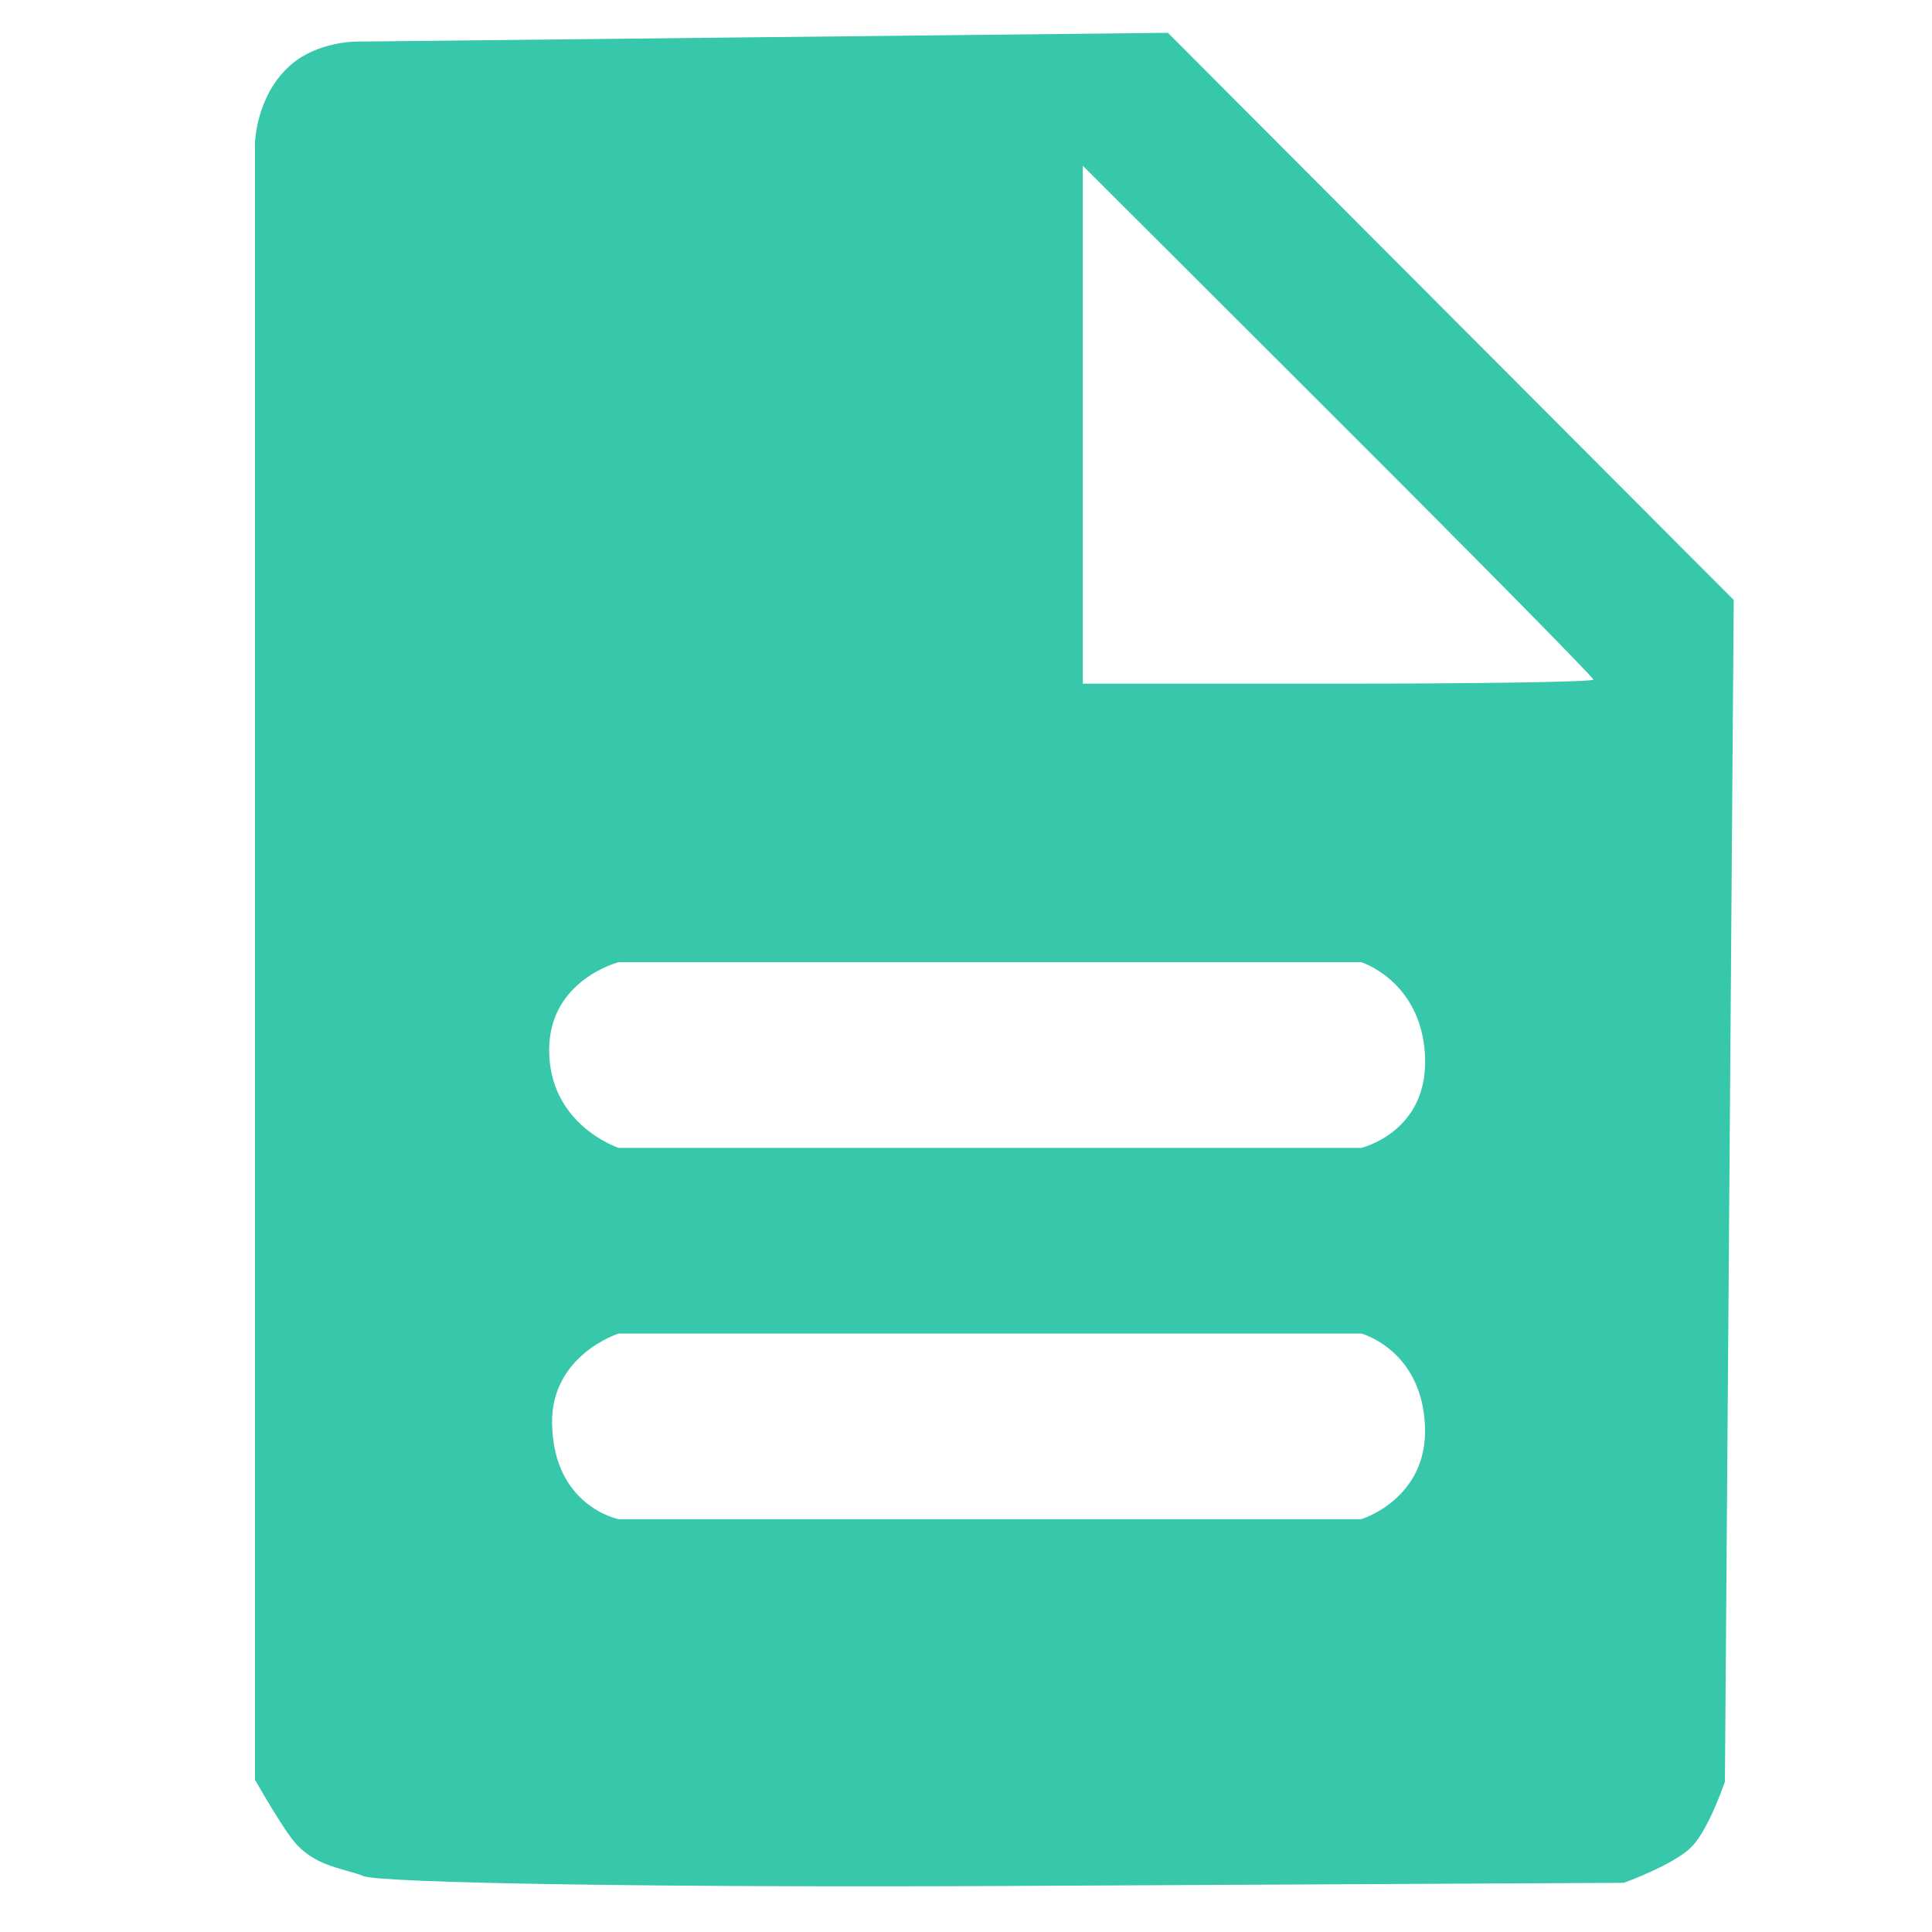
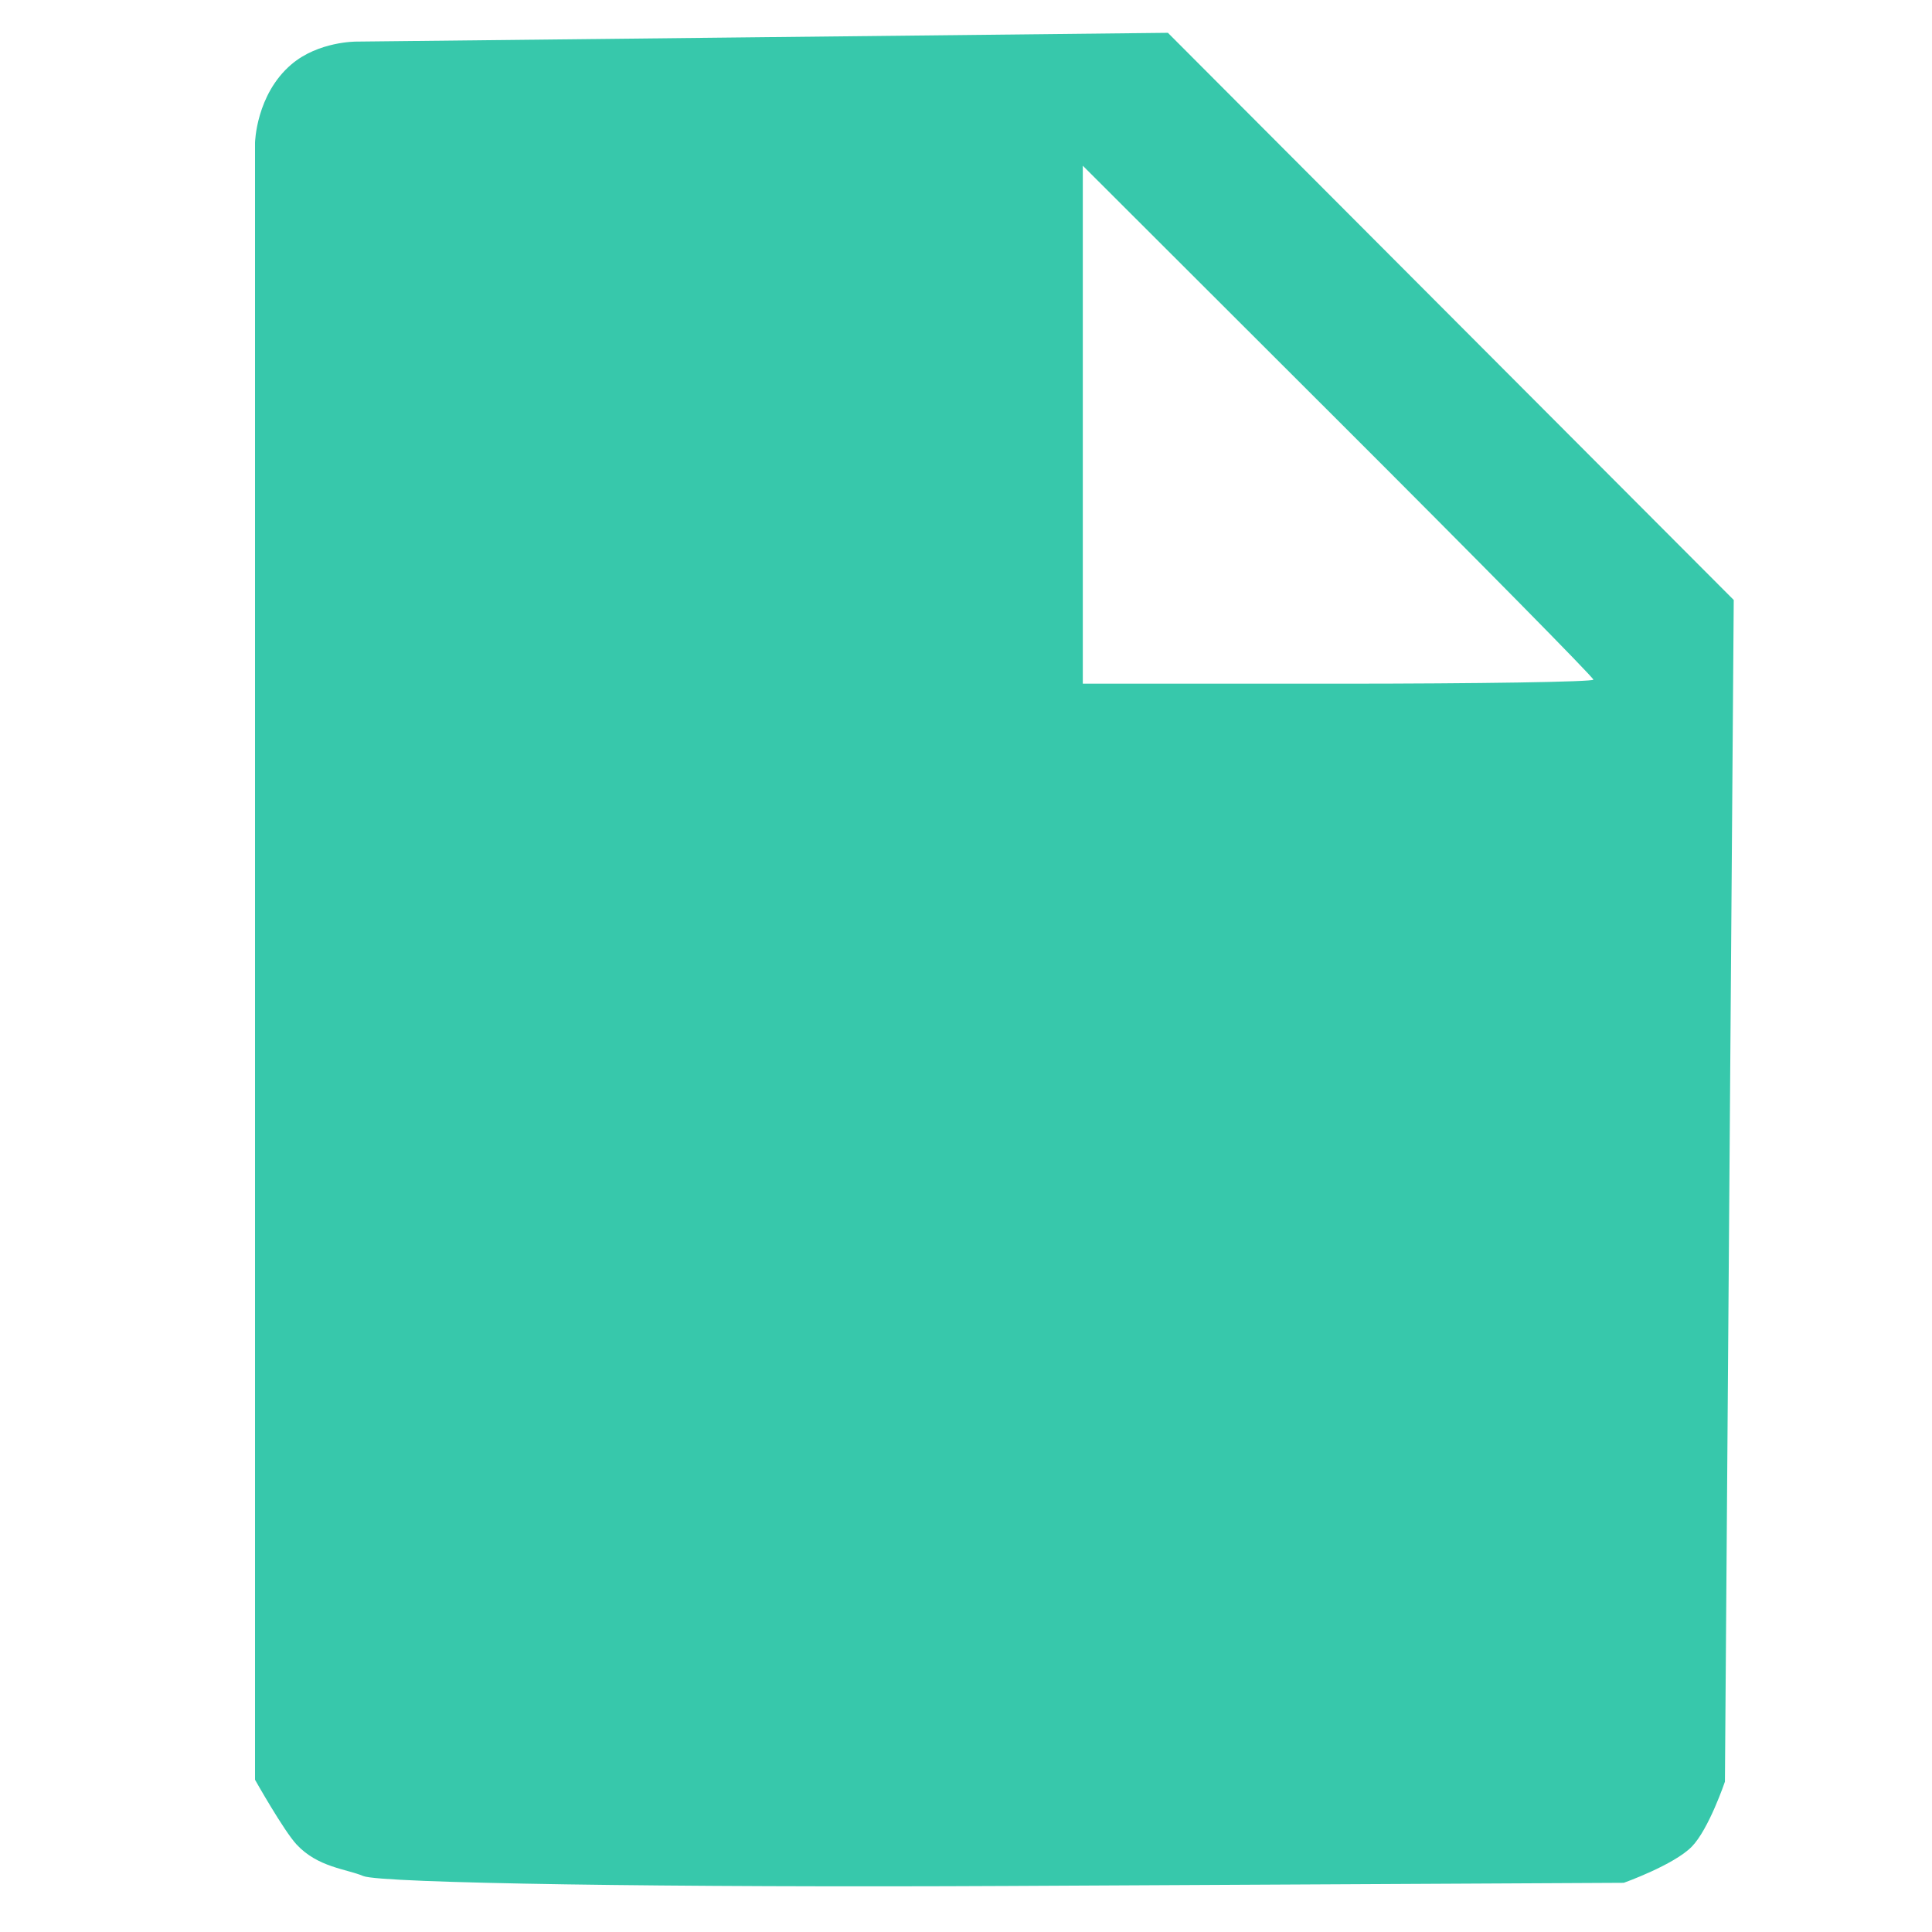
<svg xmlns="http://www.w3.org/2000/svg" version="1.1" id="svg2" width="192" height="192" viewBox="0 0 192 192">
  <defs id="defs6" />
-   <path style="fill:#37c8ab;stroke-width:1.538" d="m 36.108,186.44 c -1.691,-0.714 -4.517,-0.859 -6.632,-3.133 -1.281,-1.379 -4.132,-6.437 -4.132,-6.437 V 95.528 14.187 c 0,0 0.098,-4.799 3.622,-7.795 2.682,-2.281 6.427,-2.258 6.427,-2.258 L 75.729,3.697 116.065,3.261 l 28.116,28.182 28.116,28.182 -0.438,58.718 -0.438,58.718 c 0,0 -1.603,4.739 -3.3,6.464 -1.787,1.817 -6.751,3.587 -6.751,3.587 l -61.093,0.313 c -33.601,0.172 -62.477,-0.271 -64.168,-0.985 z M 141.614,141.751 c -0.307,-7.623 -6.328,-9.226 -6.328,-9.226 H 98.382 61.479 c 0,0 -6.723,2.126 -6.616,8.938 0.13,8.257 6.616,9.513 6.616,9.513 h 36.903 36.903 c 0,0 6.618,-2.01 6.328,-9.226 z m 0,-36.903 c -0.402,-7.362 -6.328,-9.226 -6.328,-9.226 H 98.382 61.479 c 0,0 -6.854,1.736 -6.903,8.651 -0.053,7.527 6.903,9.801 6.903,9.801 h 36.903 36.903 c 0,0 6.746,-1.581 6.328,-9.226 z m 16.737,-37.305 c 0,-0.221 -11.417,-11.803 -25.371,-25.738 l -25.371,-25.336 v 25.738 25.738 h 25.371 c 13.954,0 25.371,-0.181 25.371,-0.402 z" id="path817" />
+   <path style="fill:#37c8ab;stroke-width:1.538;paint-order:stroke fill markers" d="m 36.108,186.44 c -1.691,-0.714 -4.517,-0.859 -6.632,-3.133 -1.281,-1.379 -4.132,-6.437 -4.132,-6.437 V 95.528 14.187 c 0,0 0.098,-4.799 3.622,-7.795 2.682,-2.281 6.427,-2.258 6.427,-2.258 L 75.729,3.697 116.065,3.261 l 28.116,28.182 28.116,28.182 -0.438,58.718 -0.438,58.718 c 0,0 -1.603,4.739 -3.3,6.464 -1.787,1.817 -6.751,3.587 -6.751,3.587 l -61.093,0.313 c -33.601,0.172 -62.477,-0.271 -64.168,-0.985 z M 158.35,67.543 c 0,-0.221 -11.417,-11.803 -25.371,-25.738 l -25.371,-25.336 v 25.738 25.738 h 25.371 c 13.954,0 25.371,-0.181 25.371,-0.402 z" id="path817" />
</svg>
